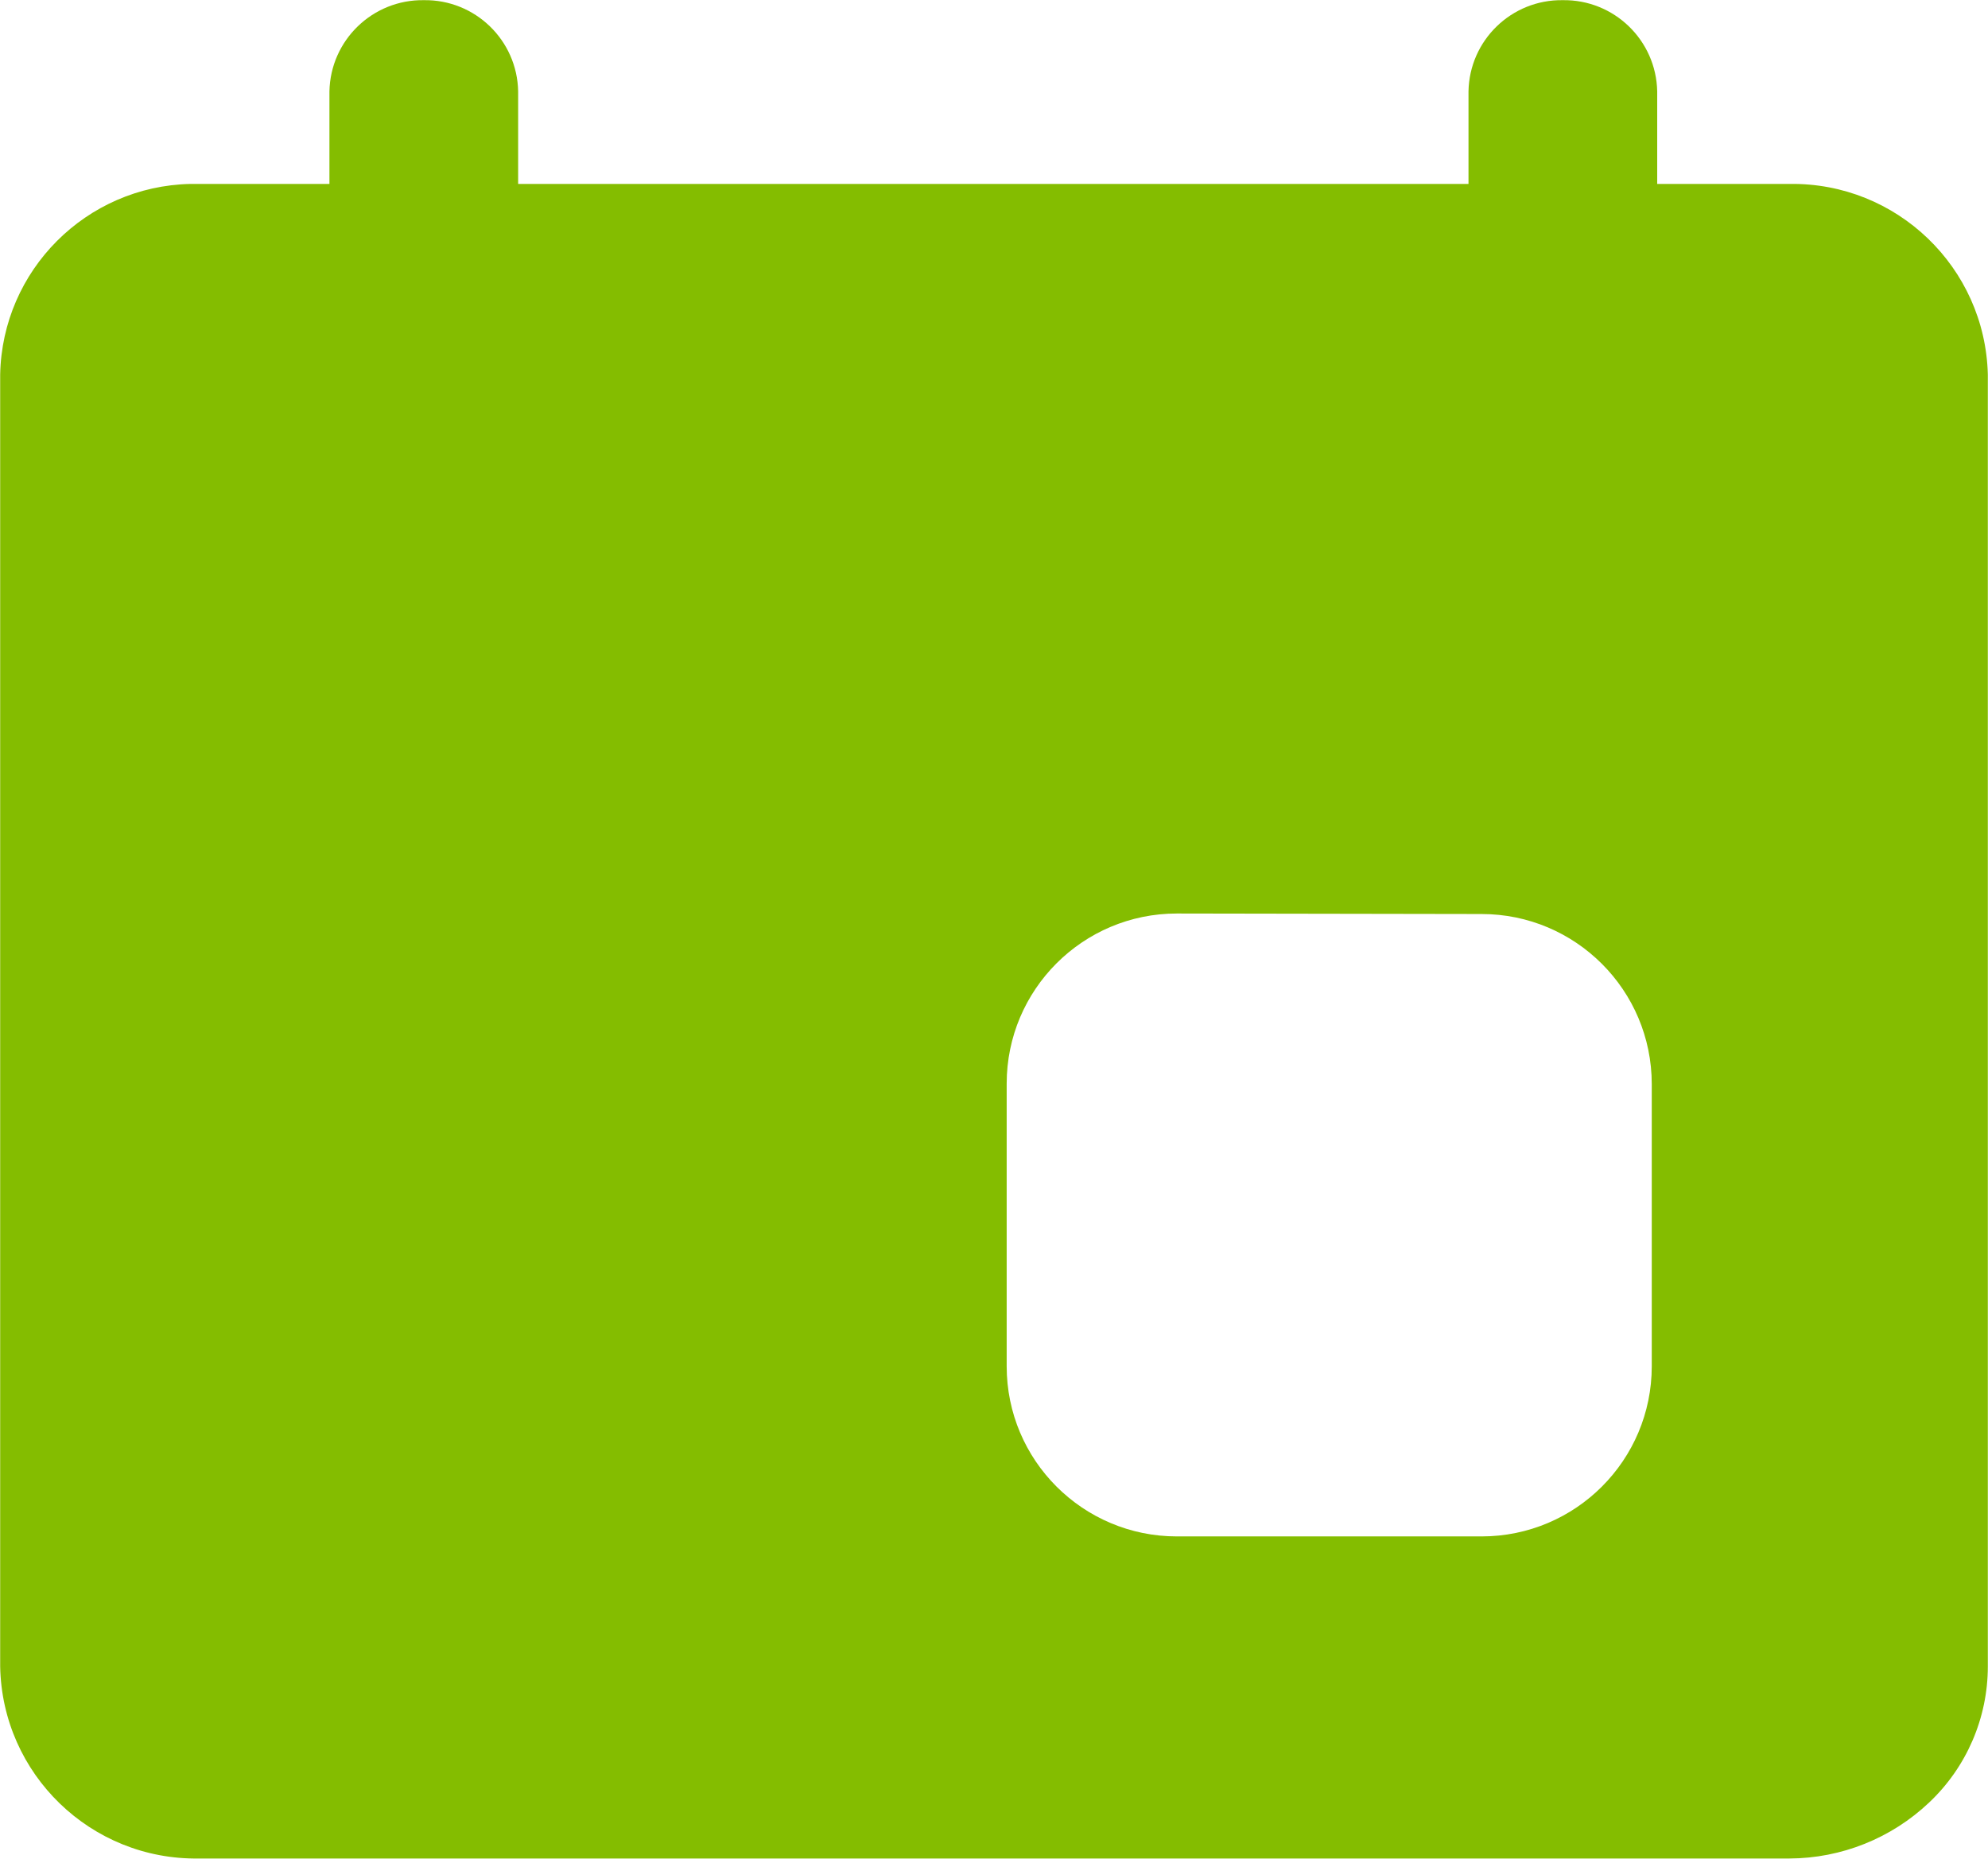
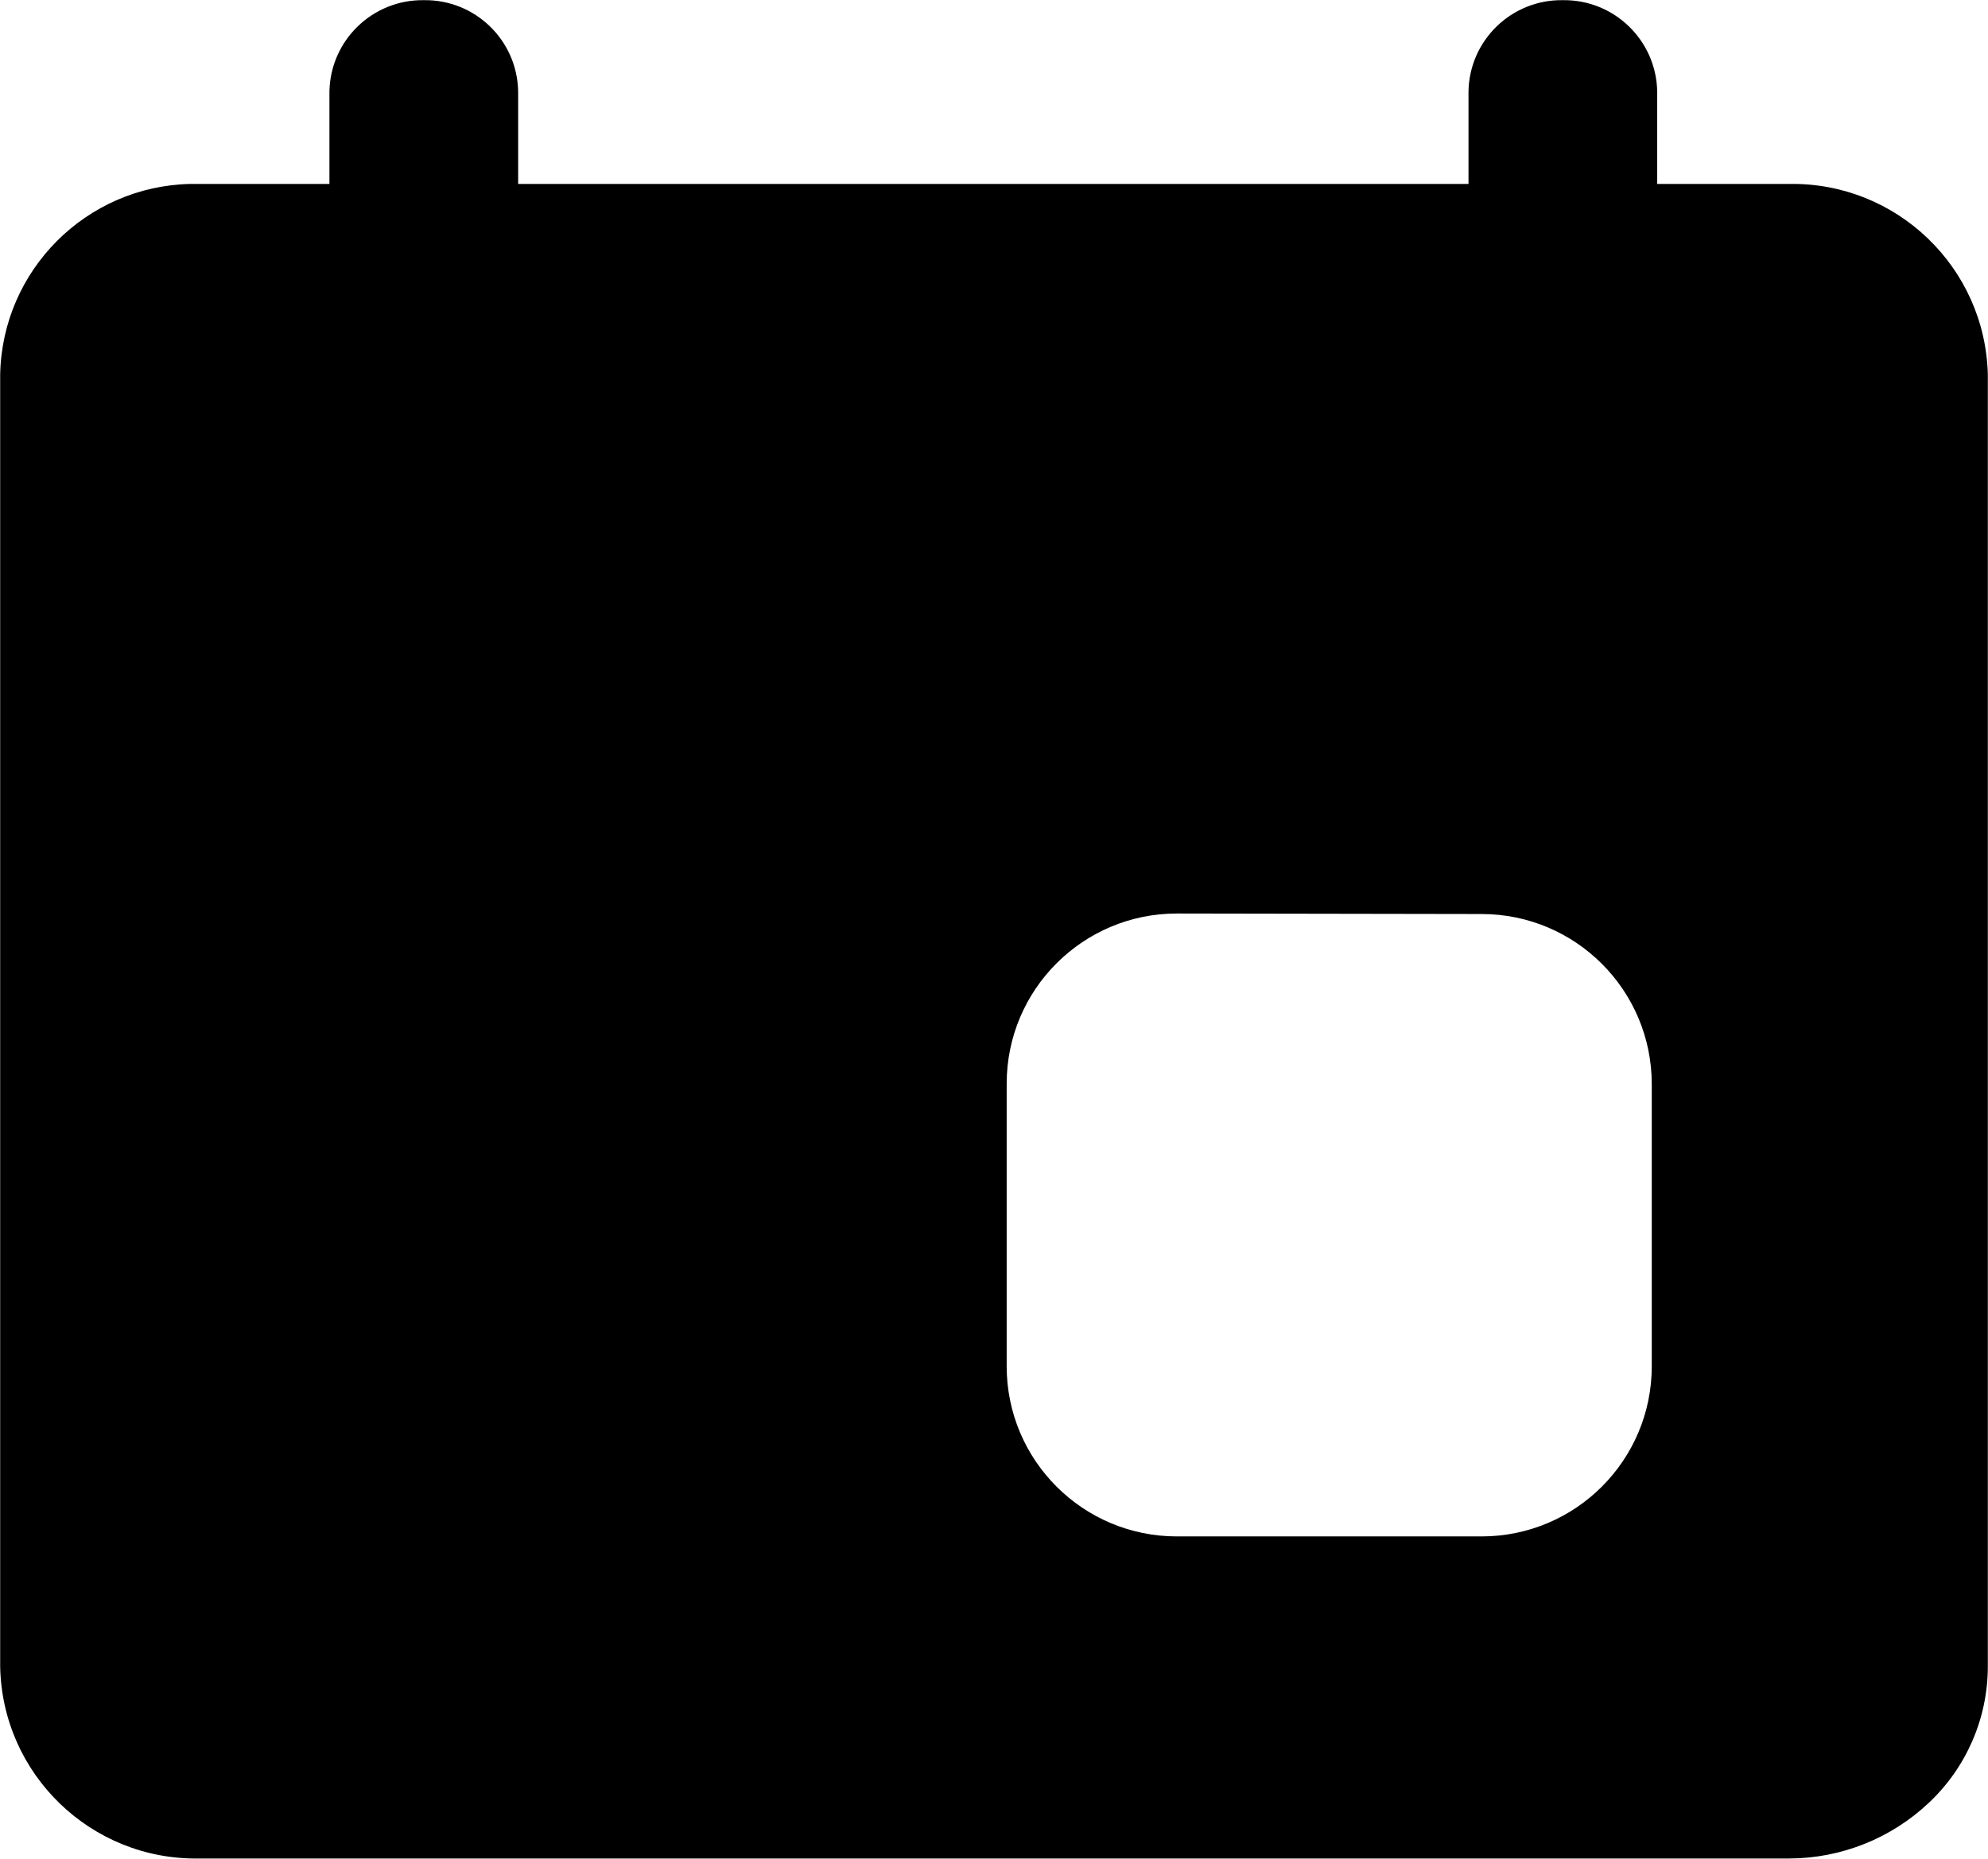
<svg xmlns="http://www.w3.org/2000/svg" width="11.683" height="10.922" viewBox="0 0 11.683 10.922">
  <defs>
-     <style>
-             .cls-1{fill:#84bd00}
-         </style>
-   </defs>
+     </defs>
  <g id="UHK_events" transform="translate(95.999 -11)">
    <path id="Subtraction_1" d="M-962.394-213.449h-9.348a1.15 1.15 0 0 1-1.167-1.129v-7.593a1.143 1.143 0 0 1 1.118-1.12h.817v-.544a.547.547 0 0 1 .555-.536.546.546 0 0 1 .554.536v.544h5.585v-.544a.546.546 0 0 1 .554-.536.547.547 0 0 1 .555.536v.544h.778a1.149 1.149 0 0 1 1.165 1.12v7.593a1.1 1.1 0 0 1-.345.8 1.2 1.2 0 0 1-.821.329zm-3.6-5.554a1 1 0 0 0-1 1v1.661a1 1 0 0 0 1 1h1.791a1 1 0 0 0 1-1V-218a1 1 0 0 0-1-1z" class="cls-1" transform="translate(876.911 235.372)" />
  </g>
</svg>
